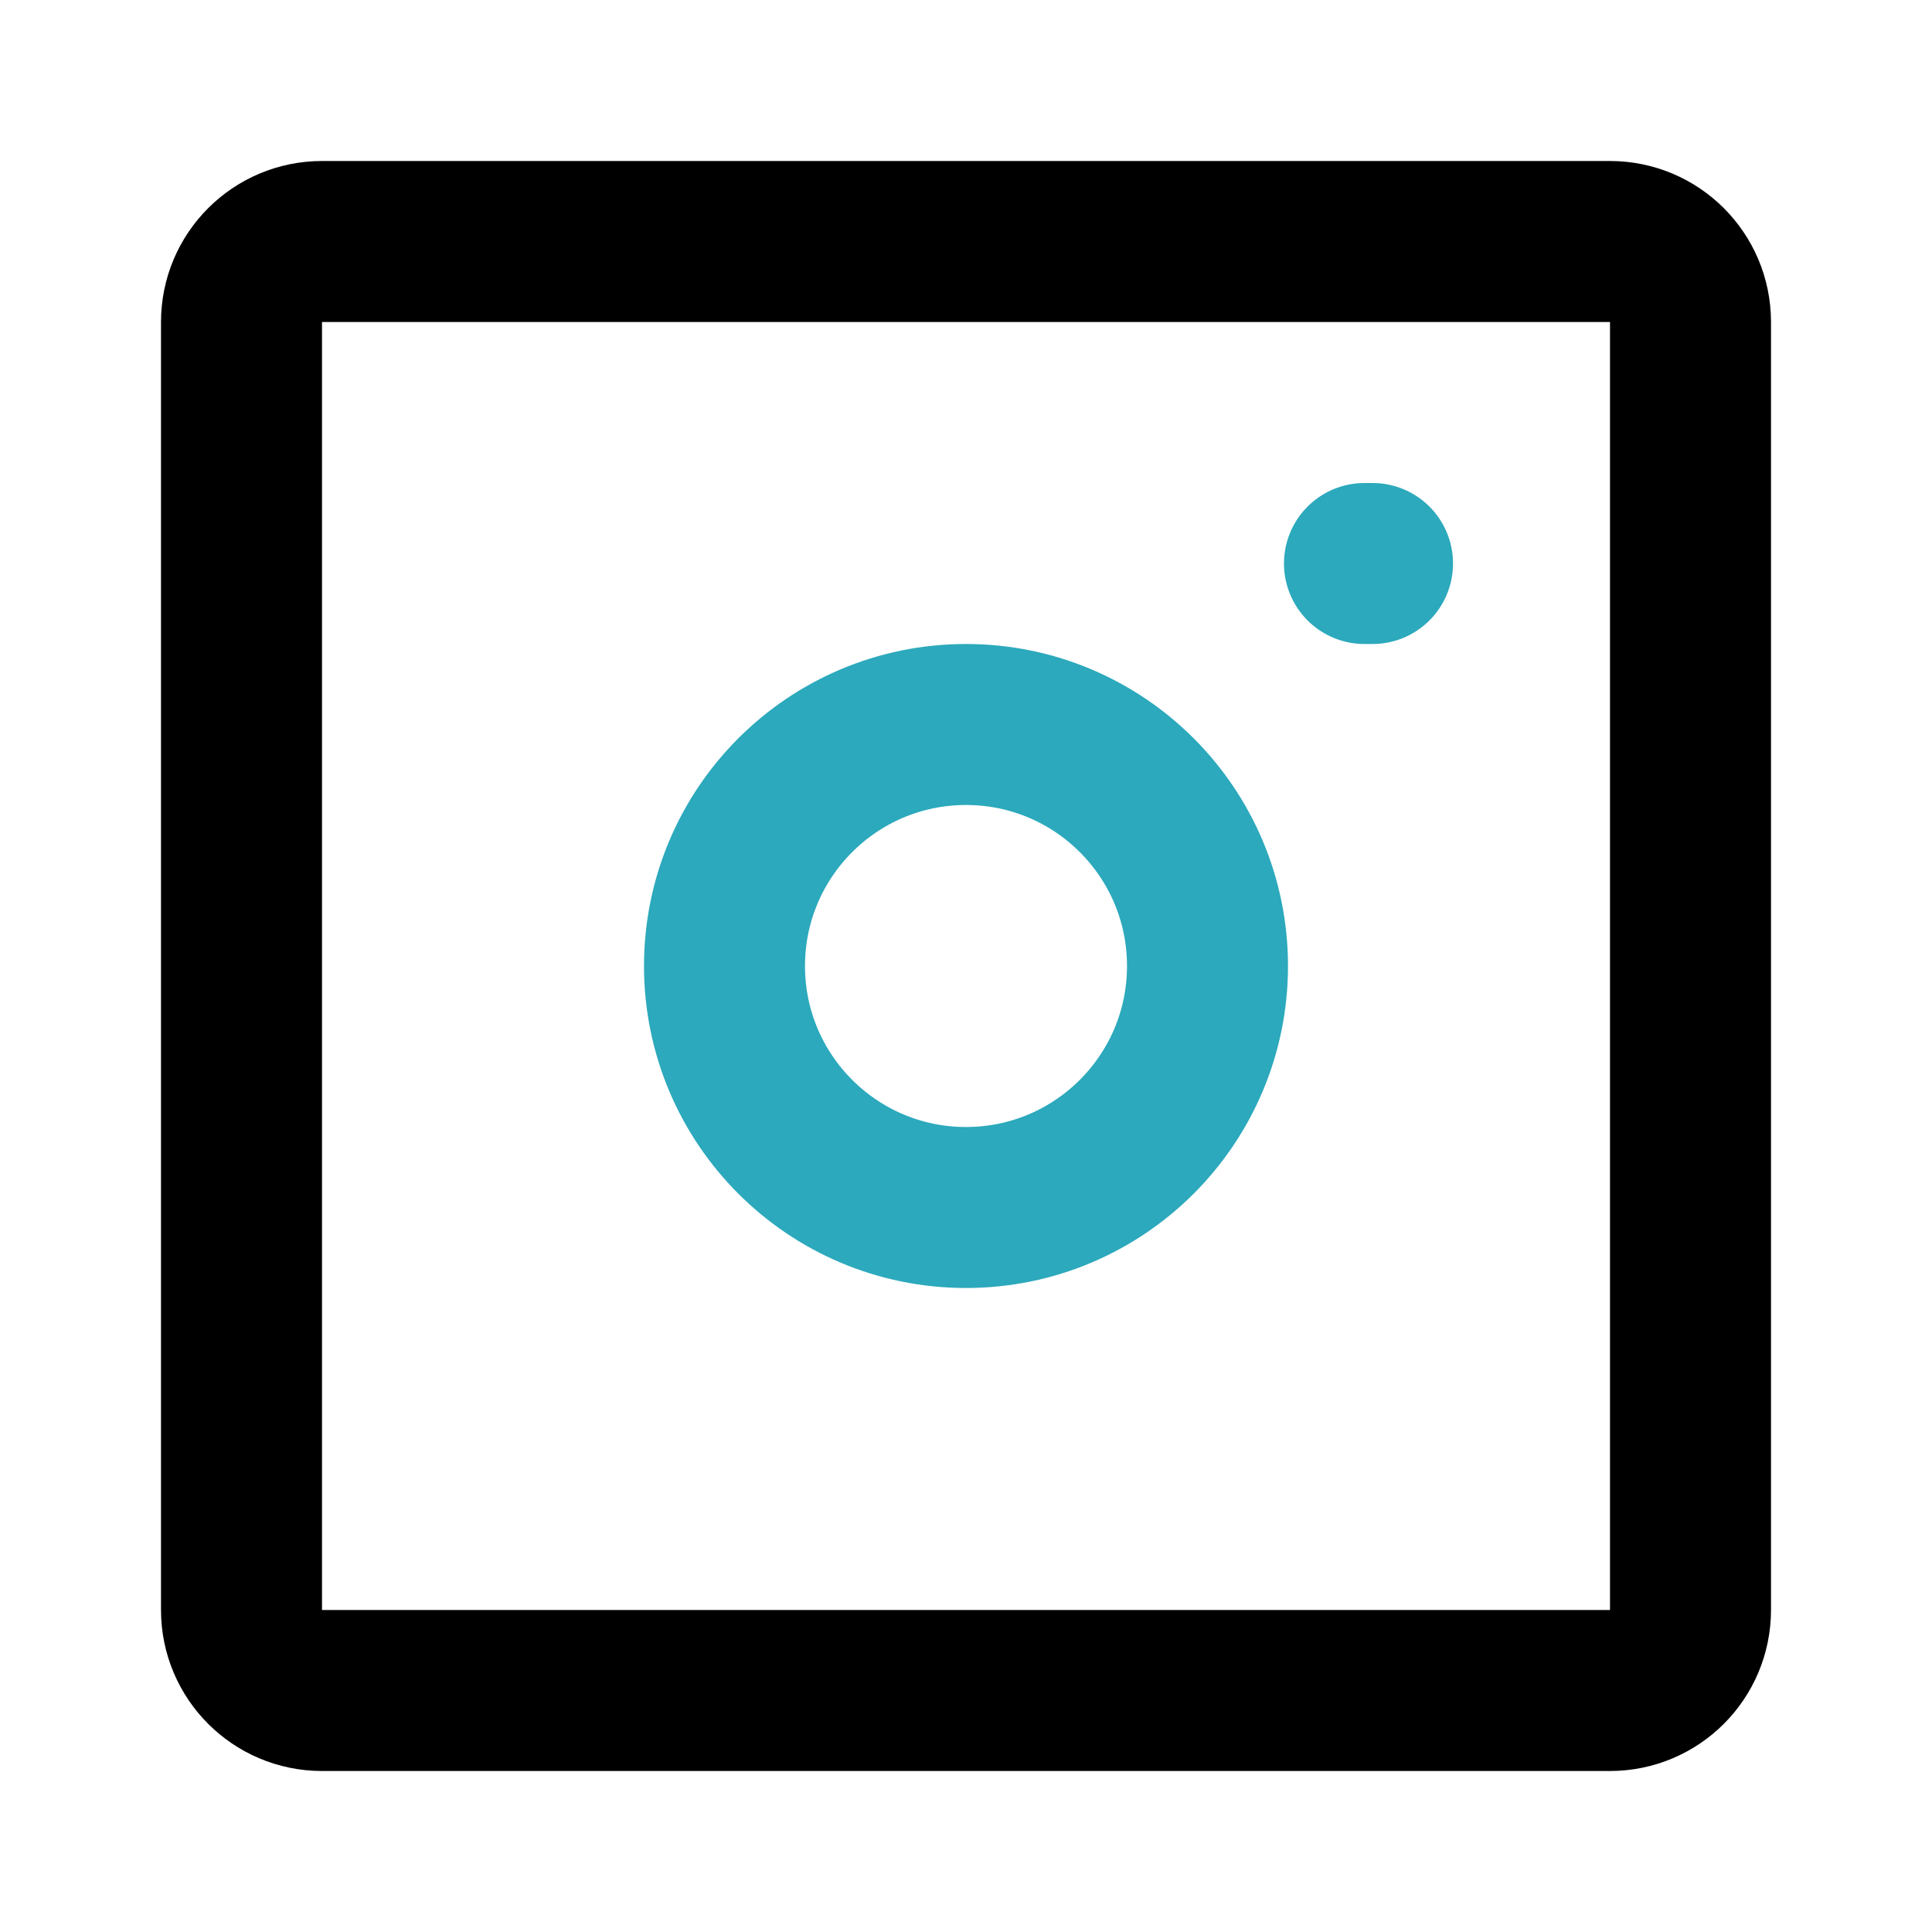
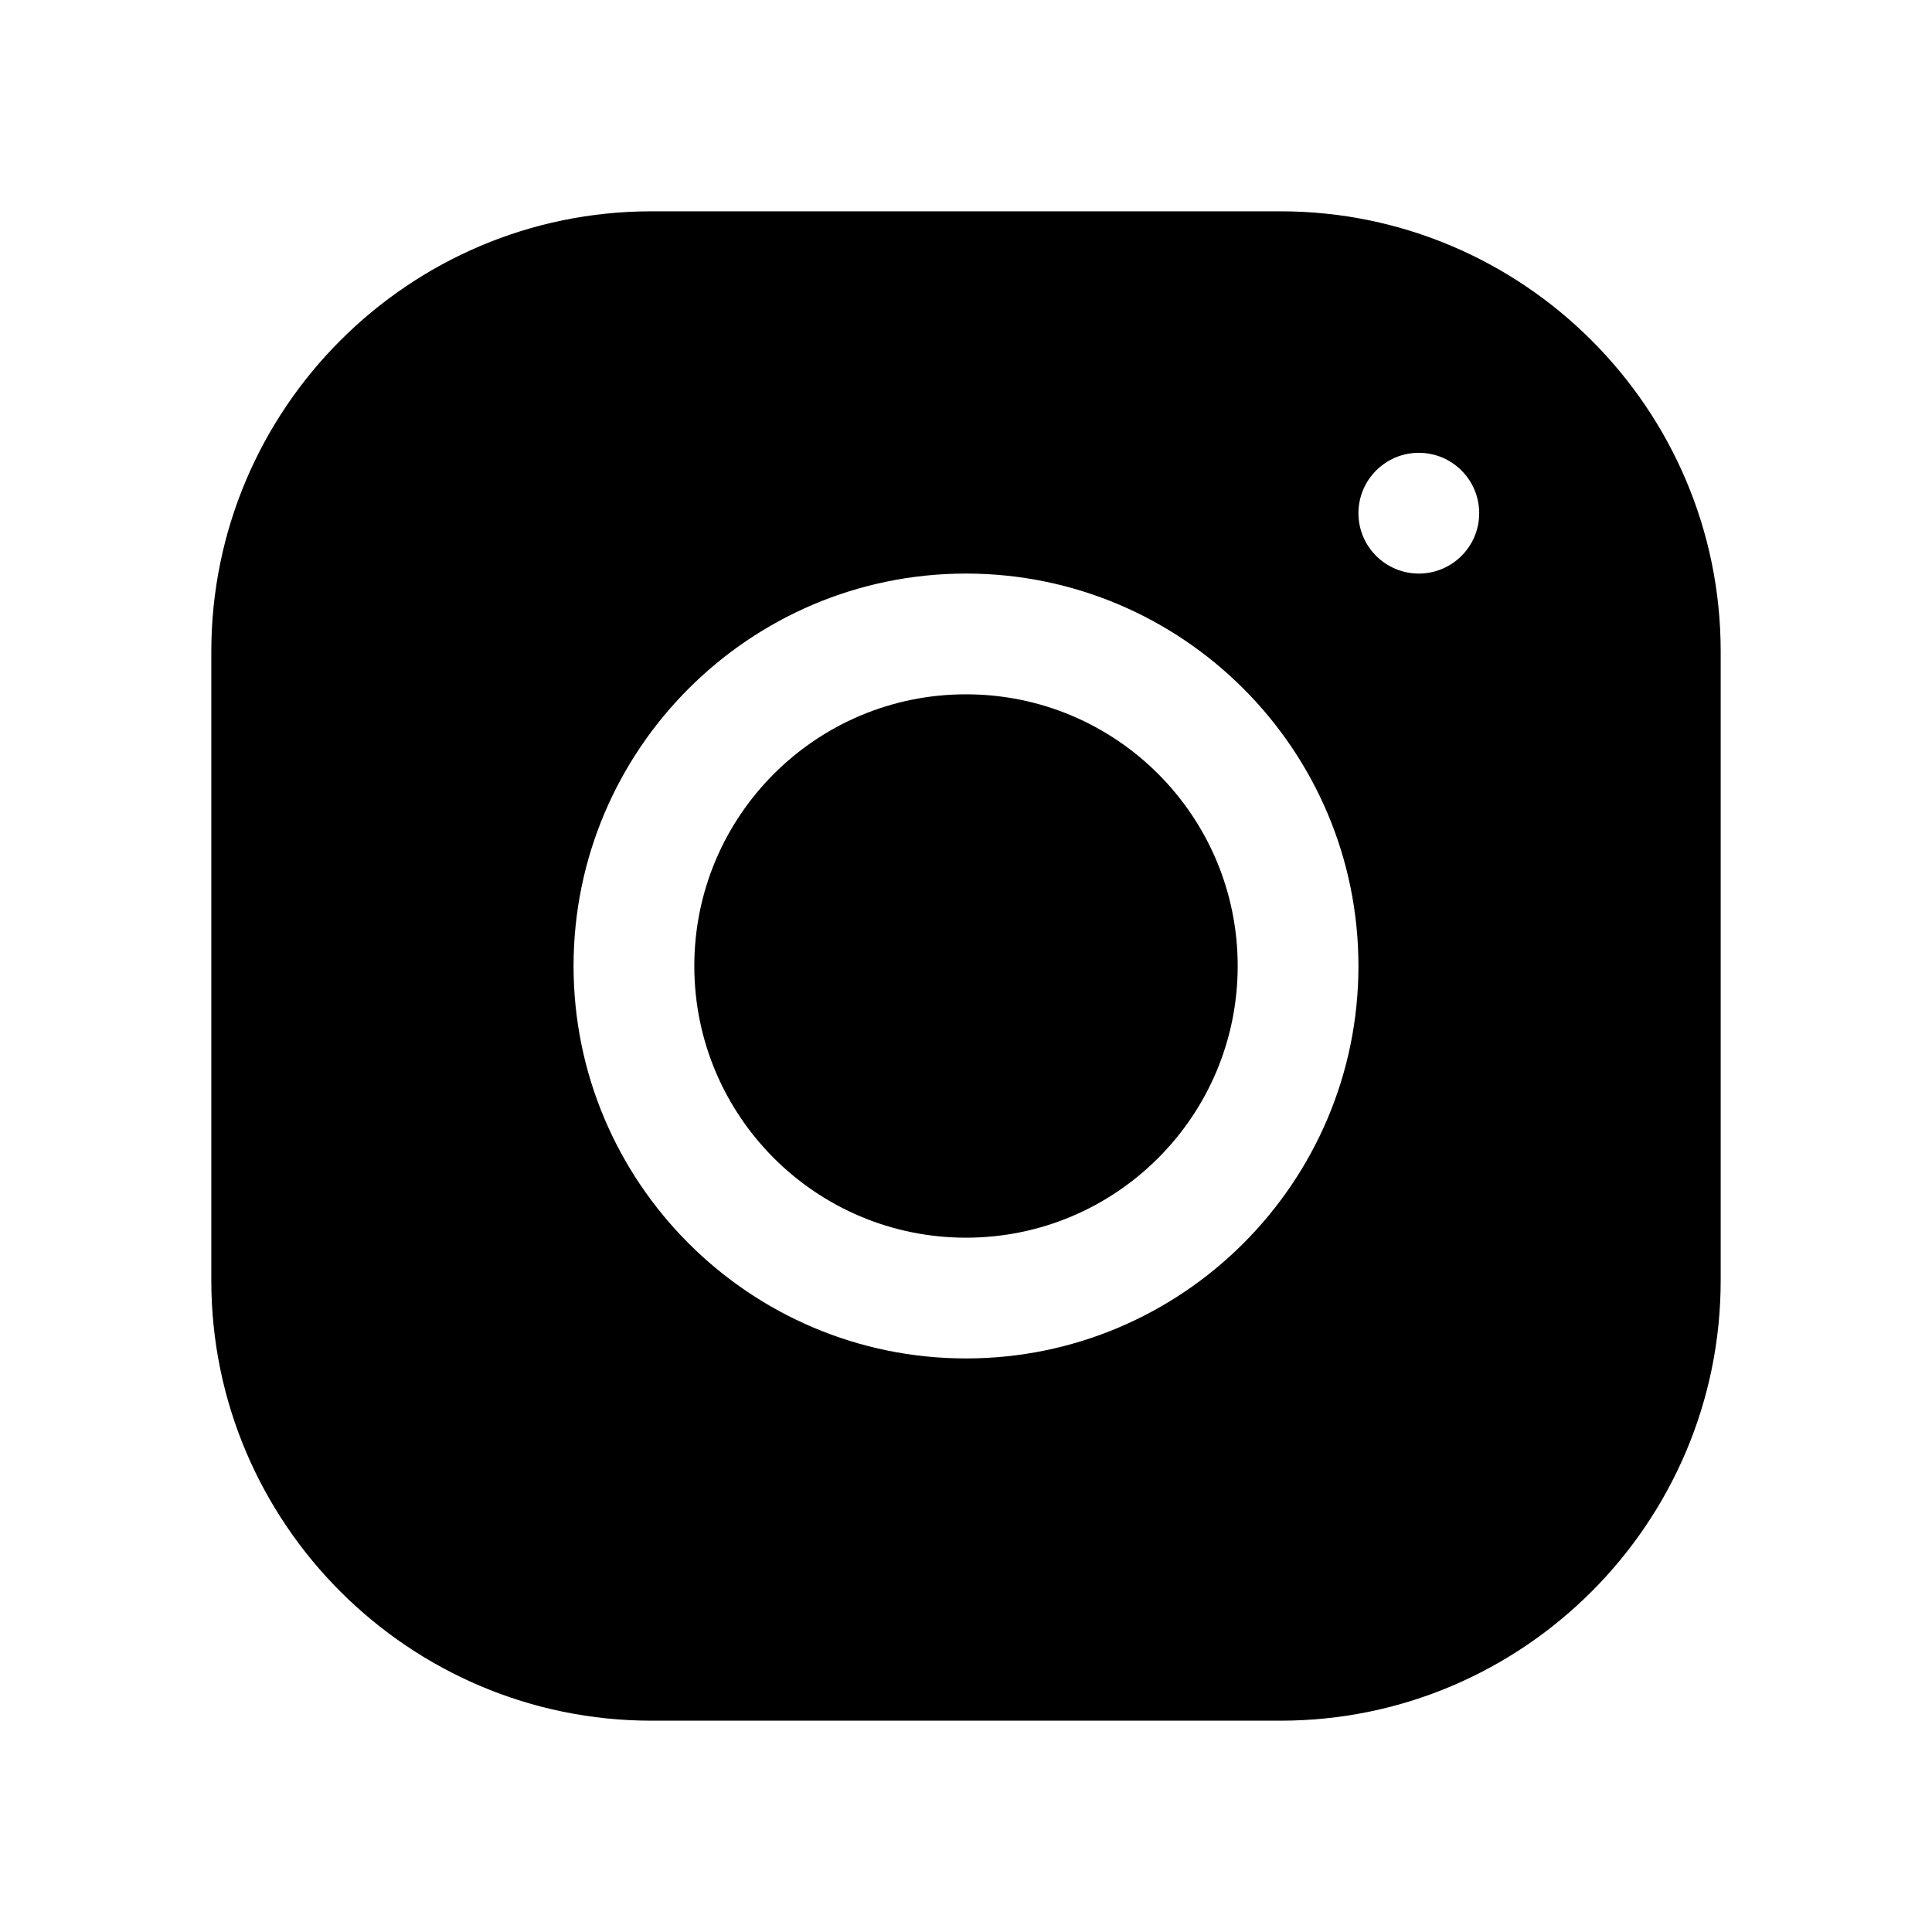
- <svg xmlns="http://www.w3.org/2000/svg" fill="#000000" width="800px" height="800px" viewBox="0 0 24 24" id="instagram" data-name="Line Color" class="icon line-color">
-   <circle id="secondary" cx="12" cy="12" r="3" style="fill: none; stroke: rgb(44, 169, 188); stroke-linecap: round; stroke-linejoin: round; stroke-width: 2;" />
-   <line id="secondary-upstroke" x1="16.95" y1="7" x2="17.05" y2="7" style="fill: none; stroke: rgb(44, 169, 188); stroke-linecap: round; stroke-linejoin: round; stroke-width: 2;" />
-   <rect id="primary" x="3" y="3" width="18" height="18" rx="1" style="fill: none; stroke: rgb(0, 0, 0); stroke-linecap: round; stroke-linejoin: round; stroke-width: 2;" />
+ <svg xmlns="http://www.w3.org/2000/svg" viewBox="0 0 64 64" width="64px" height="64px">
+   <path d="M 21.58 7 C 13.541 7 7 13.545 7 21.586 L 7 42.418 C 7 50.458 13.545 57 21.586 57 L 42.418 57 C 50.458 57 57 50.455 57 42.414 L 57 21.58 C 57 13.541 50.455 7 42.414 7 L 21.58 7 z M 47 15 C 48.104 15 49 15.896 49 17 C 49 18.104 48.104 19 47 19 C 45.896 19 45 18.104 45 17 C 45 15.896 45.896 15 47 15 z M 32 19 C 39.17 19 45 24.83 45 32 C 45 39.17 39.169 45 32 45 C 24.83 45 19 39.169 19 32 C 19 24.831 24.83 19 32 19 z M 32 23 C 27.029 23 23 27.029 23 32 C 23 36.971 27.029 41 32 41 C 36.971 41 41 36.971 41 32 C 41 27.029 36.971 23 32 23 z" />
</svg>
